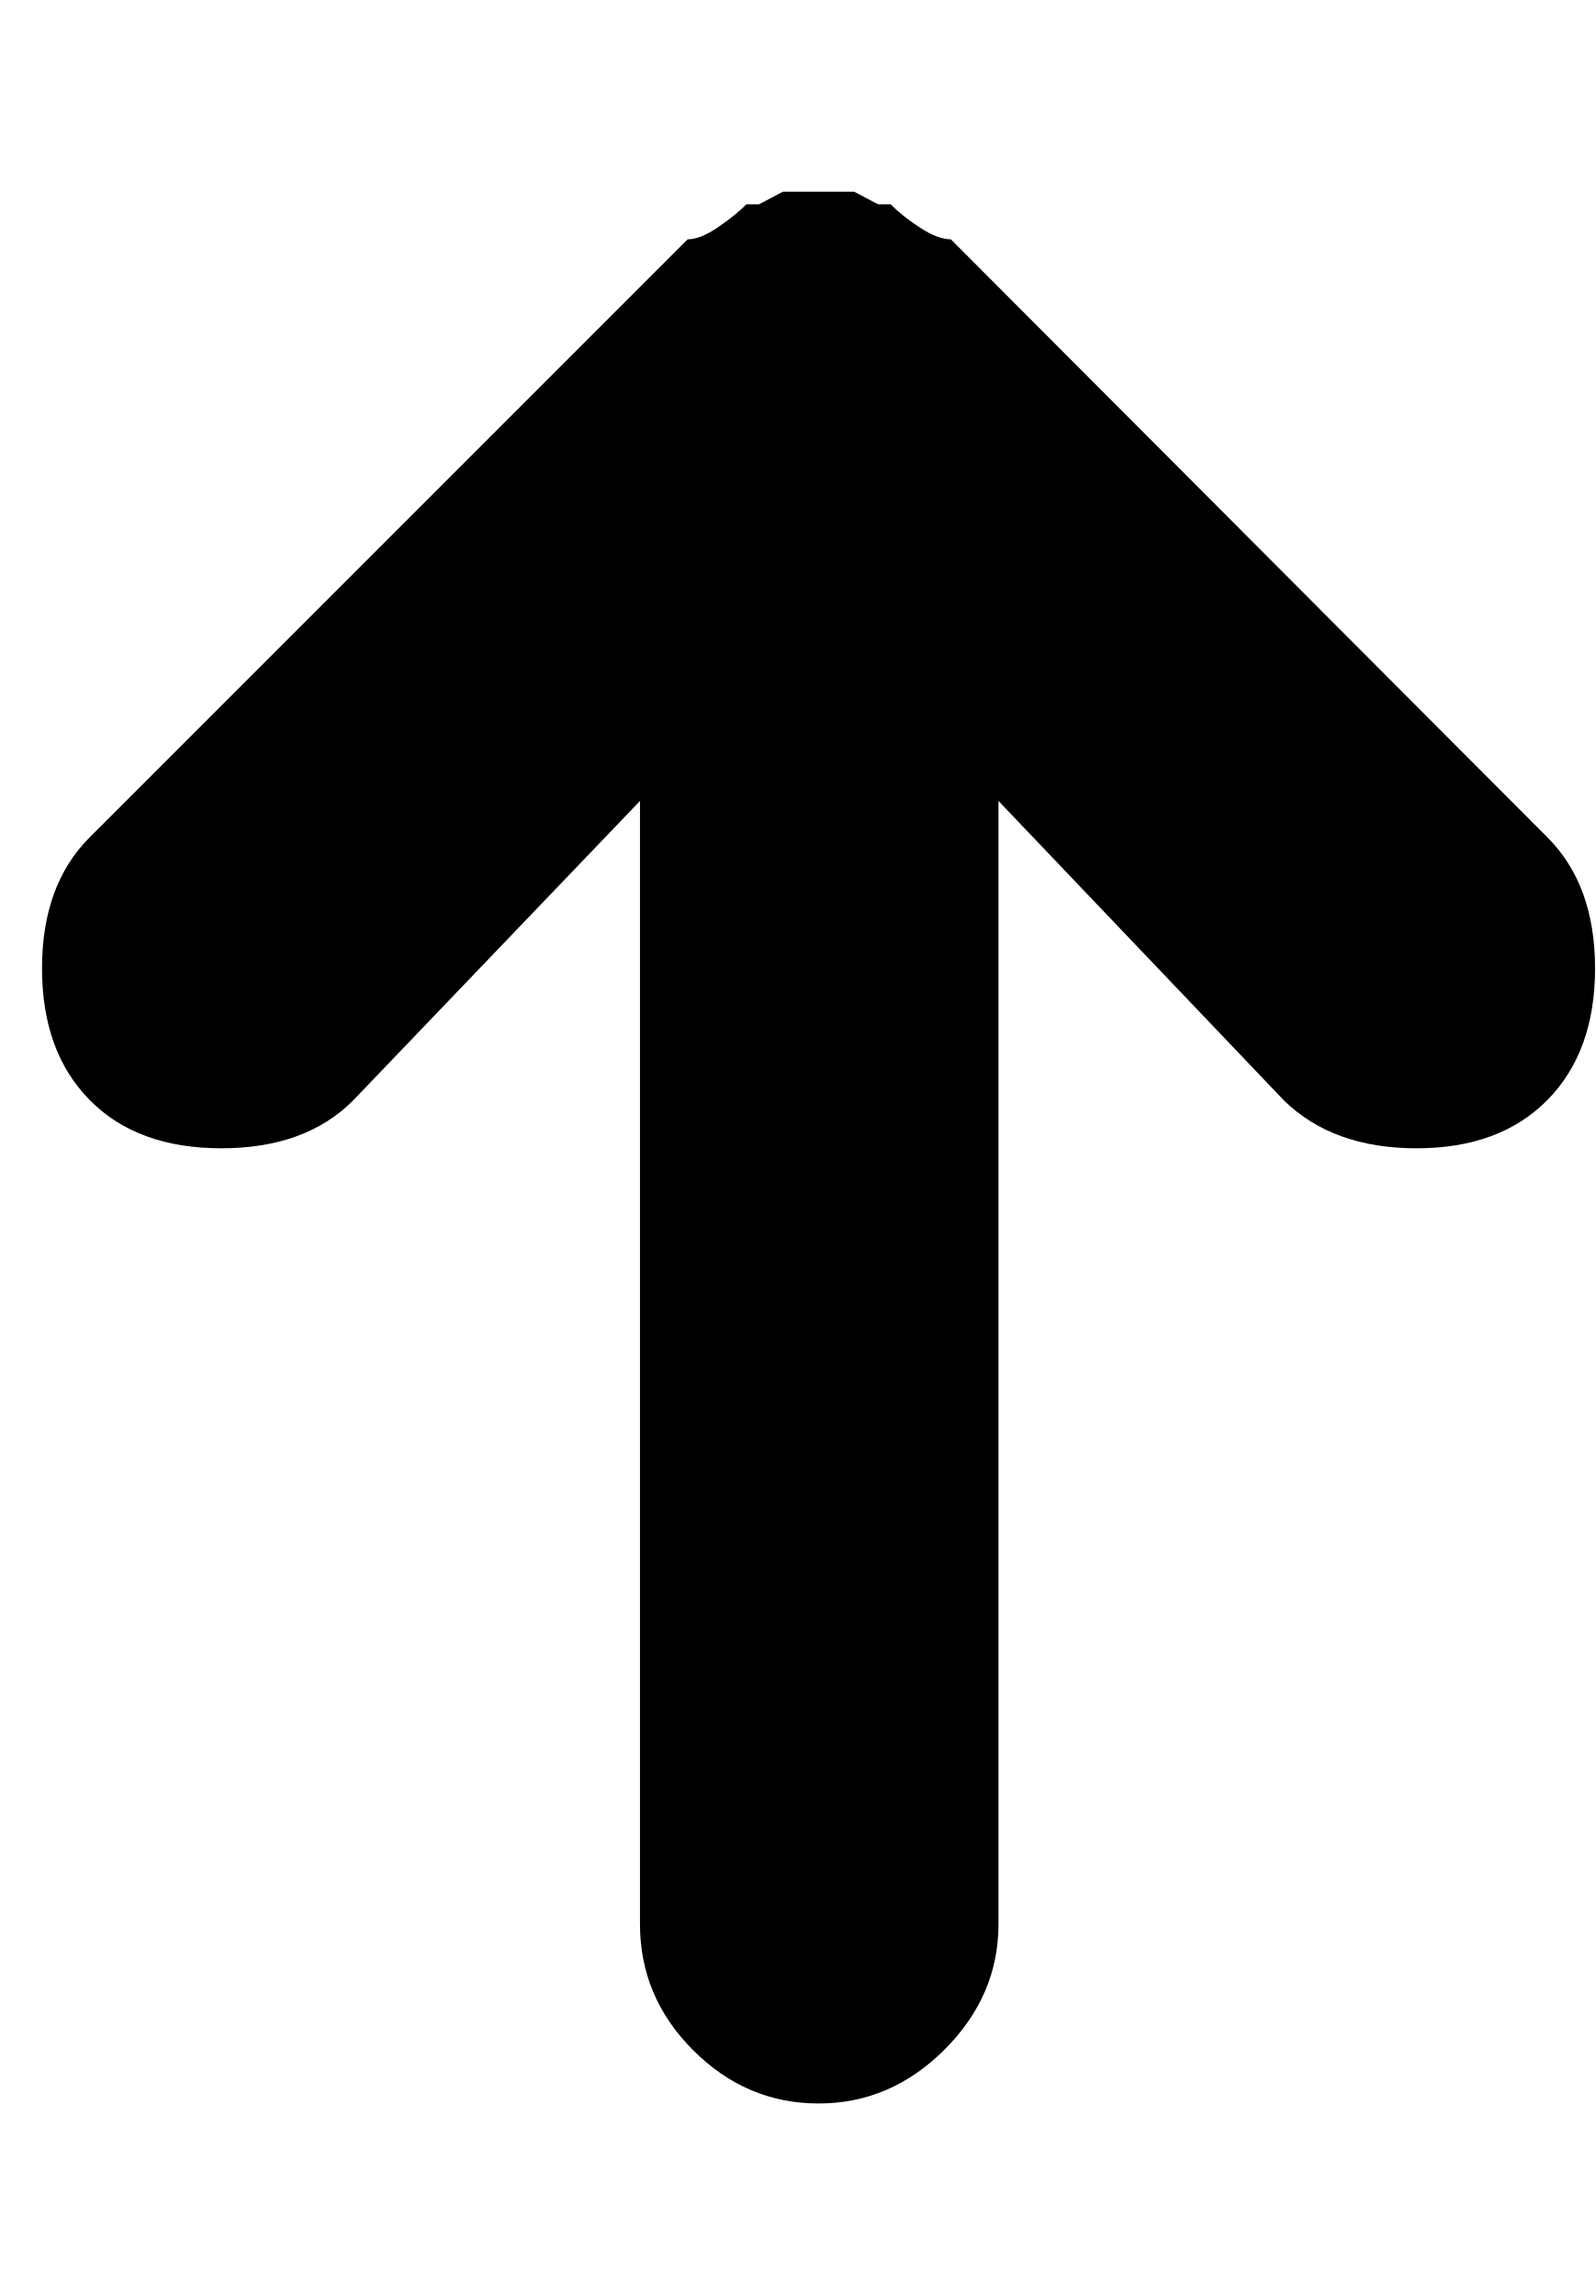
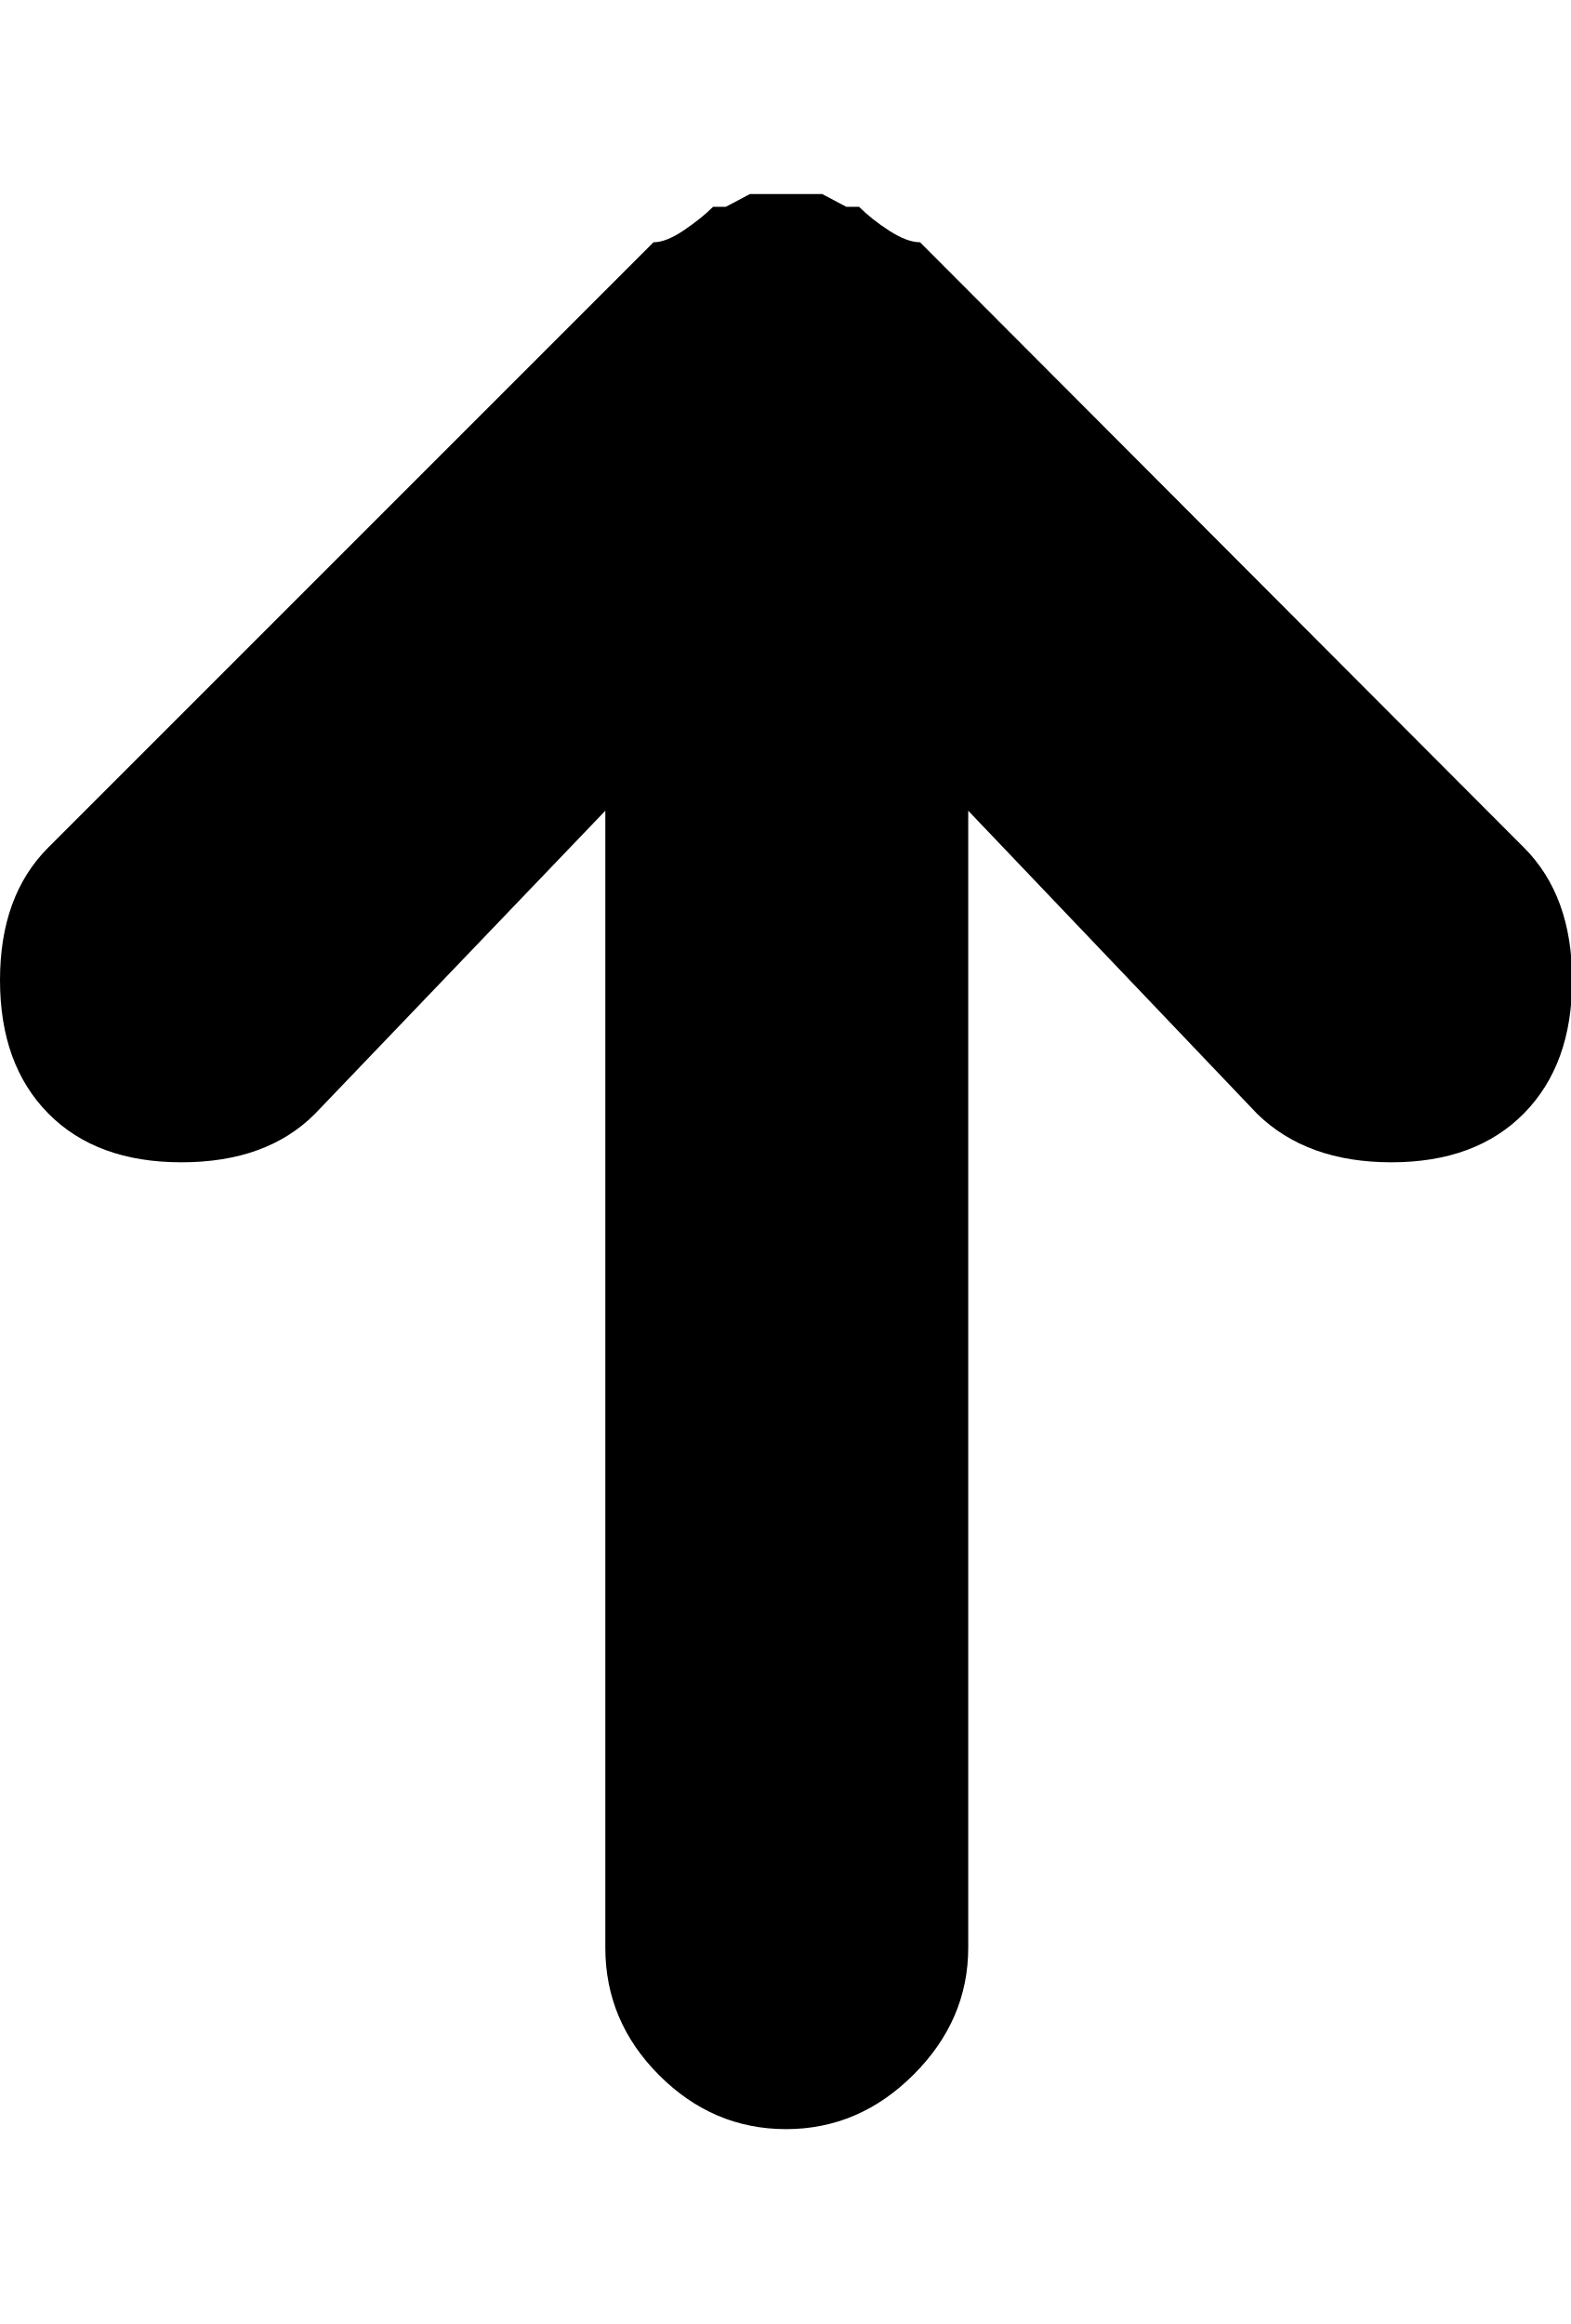
- <svg xmlns="http://www.w3.org/2000/svg" height="1000" width="695">
-   <path d="M18.3 421.745q0 -36.295 20.74 -57.035l260.47 -260.47q5.49 0 13.115 -5.185t12.505 -10.065l5.49 0l10.37 -5.49l31.11 0l10.37 5.49l5.49 0q5.49 5.49 13.115 10.37t13.115 4.88l259.86 260.47q20.74 20.74 20.74 57.035t-20.74 57.34 -57.035 21.045 -57.645 -20.74l-124.44 -130.54l0 489.22q0 31.11 -23.485 54.595t-54.9 23.485 -54.595 -23.18 -23.18 -54.9l0 -489.22l-125.05 130.54q-20.74 20.74 -57.34 20.74t-57.34 -21.045 -20.74 -57.34z" />
+ <svg xmlns="http://www.w3.org/2000/svg" height="1000" width="676">
+   <path d="M0 421.745q0 -36.295 20.74 -57.035l260.47 -260.47q5.49 0 13.115 -5.185t12.505 -10.065l5.49 0l10.37 -5.49l31.11 0l10.37 5.49l5.49 0q5.49 5.49 13.115 10.37t13.115 4.88l259.86 260.47q20.74 20.74 20.74 57.035t-20.74 57.34 -57.035 21.045 -57.645 -20.74l-124.44 -130.54l0 489.22q0 31.11 -23.485 54.595t-54.9 23.485 -54.595 -23.18 -23.18 -54.9l0 -489.22l-125.05 130.54q-20.74 20.74 -57.34 20.74t-57.34 -21.045 -20.74 -57.34z" />
</svg>
